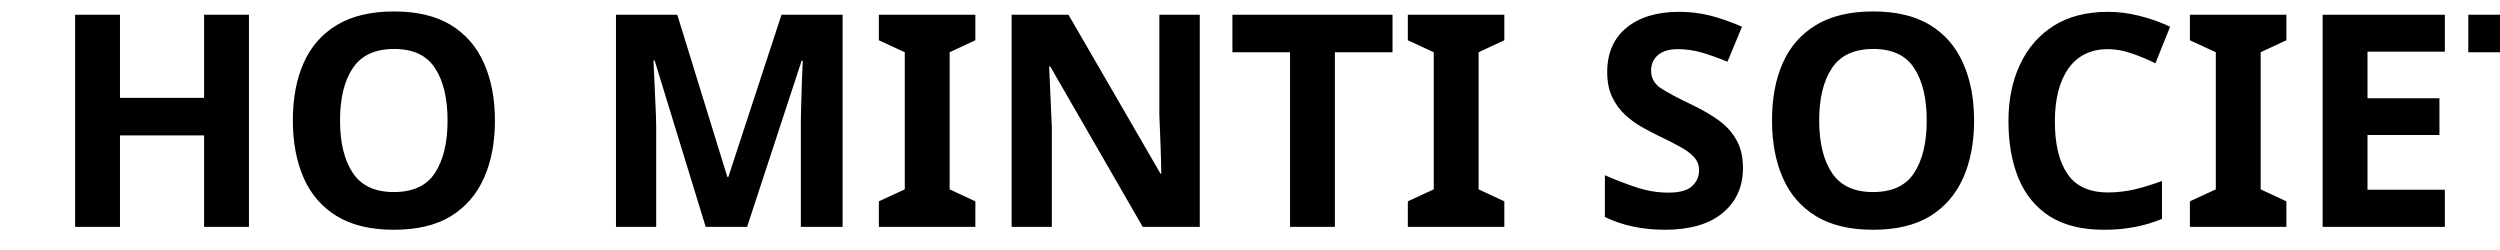
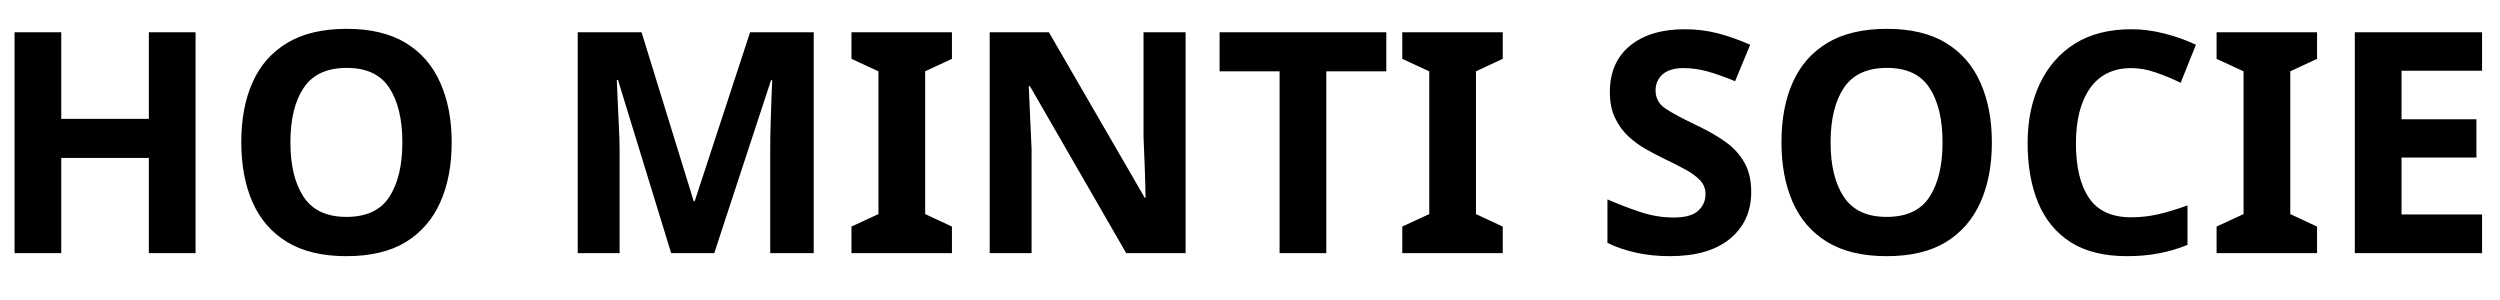
- <svg xmlns="http://www.w3.org/2000/svg" width="800" height="80">
-   <g>
-     <text fill="#000000" x="32.898" y="83.872" id="svg_1" font-size="24" font-family="'Georama'" text-anchor="start" xml:space="preserve" font-weight="bold" stroke-width="0" stroke="#000" transform="matrix(3.96028 0 0 3.96028 -114.79 -259.557)">HO MINTI SOCIETY</text>
+ <svg xmlns="http://www.w3.org/2000/svg" width="200" height="24" stroke="null" style="vector-effect: non-scaling-stroke;">
+   <defs stroke="null" style="vector-effect: non-scaling-stroke;">
+     <path stroke="null" style="vector-effect: non-scaling-stroke;" d="m22.735,23.171c0.283,0.323 0.053,0.829 -0.376,0.829l-5.907,0c-0.285,0 -0.556,-0.121 -0.745,-0.333l-9.414,-10.526l0,10.36c0,0.276 -0.224,0.5 -0.5,0.5l-5.293,0c-0.276,0 -0.5,-0.224 -0.5,-0.5l0,-23c0,-0.276 0.224,-0.5 0.5,-0.5l5.293,0c0.276,0 0.5,0.224 0.5,0.5l0,9.815l9.141,-9.99c0.19,-0.207 0.457,-0.325 0.738,-0.325l5.762,0c0.437,0 0.664,0.521 0.366,0.841l-9.851,10.563l10.287,11.767l-0.001,-0.001z" id="b" />
+     <path stroke="null" style="vector-effect: non-scaling-stroke;" d="m45.991,24c-0.199,0 -0.38,-0.118 -0.459,-0.301l-2.024,-4.669l-10.67,0l-2.024,4.669c-0.079,0.183 -0.259,0.301 -0.459,0.301l-5.212,0c-0.366,0 -0.608,-0.381 -0.453,-0.712l10.782,-23c0.082,-0.176 0.259,-0.288 0.453,-0.288l4.358,0c0.194,0 0.37,0.112 0.453,0.287l10.815,23c0.156,0.332 -0.086,0.713 -0.452,0.713l-5.108,0zm-11.135,-9.668l6.635,0l-3.317,-7.694l-3.317,7.694l-0.001,0z" id="c" />
+     <path stroke="null" style="vector-effect: non-scaling-stroke;" d="m55.525,24c-0.276,0 -0.5,-0.224 -0.5,-0.5l0,-23c0,-0.276 0.224,-0.5 0.5,-0.5l5.293,0c0.276,0 0.5,0.224 0.5,0.5l0,18.428l9.759,0c0.276,0 0.5,0.224 0.5,0.5l0,4.072c0,0.276 -0.224,0.5 -0.5,0.5l-15.552,0z" id="d" />
+     <path stroke="null" style="vector-effect: non-scaling-stroke;" d="m75.279,0.5c0,-0.276 0.224,-0.5 0.5,-0.5l9.315,0c2.667,0 4.959,0.477 6.874,1.43c1.938,0.953 3.42,2.338 4.446,4.153c1.026,1.793 1.539,3.926 1.539,6.4c0,2.496 -0.513,4.652 -1.539,6.468c-1.003,1.793 -2.474,3.166 -4.412,4.119c-1.915,0.953 -4.218,1.43 -6.908,1.43l-9.315,0c-0.276,0 -0.5,-0.224 -0.5,-0.5l0,-23zm9.37,18.462c2.371,0 4.138,-0.579 5.301,-1.736c1.163,-1.157 1.744,-2.905 1.744,-5.242c0,-2.338 -0.581,-4.074 -1.744,-5.209c-1.163,-1.157 -2.93,-1.736 -5.301,-1.736l-3.078,0l0,13.923l3.078,0z" id="e" />
+     <path stroke="null" style="vector-effect: non-scaling-stroke;" d="m102.913,24c-0.276,0 -0.5,-0.224 -0.5,-0.5l0,-23c0,-0.276 0.224,-0.5 0.5,-0.5l5.293,0c0.276,0 0.5,0.224 0.5,0.5l0,23c0,0.276 -0.224,0.5 -0.5,0.5l-5.293,0z" id="f" />
+   </defs>
+   <g stroke="null">
+     <text stroke="#000" font-weight="bold" transform="matrix(1.03092 0 0 1.03092 -1.33678 25.1885)" xml:space="preserve" text-anchor="start" font-family="'Georama'" font-size="24" id="svg_8" y="-4.789" x="0.269" stroke-width="0" fill="#000000">HO MINTI SOCIETY</text>
  </g>
</svg>
